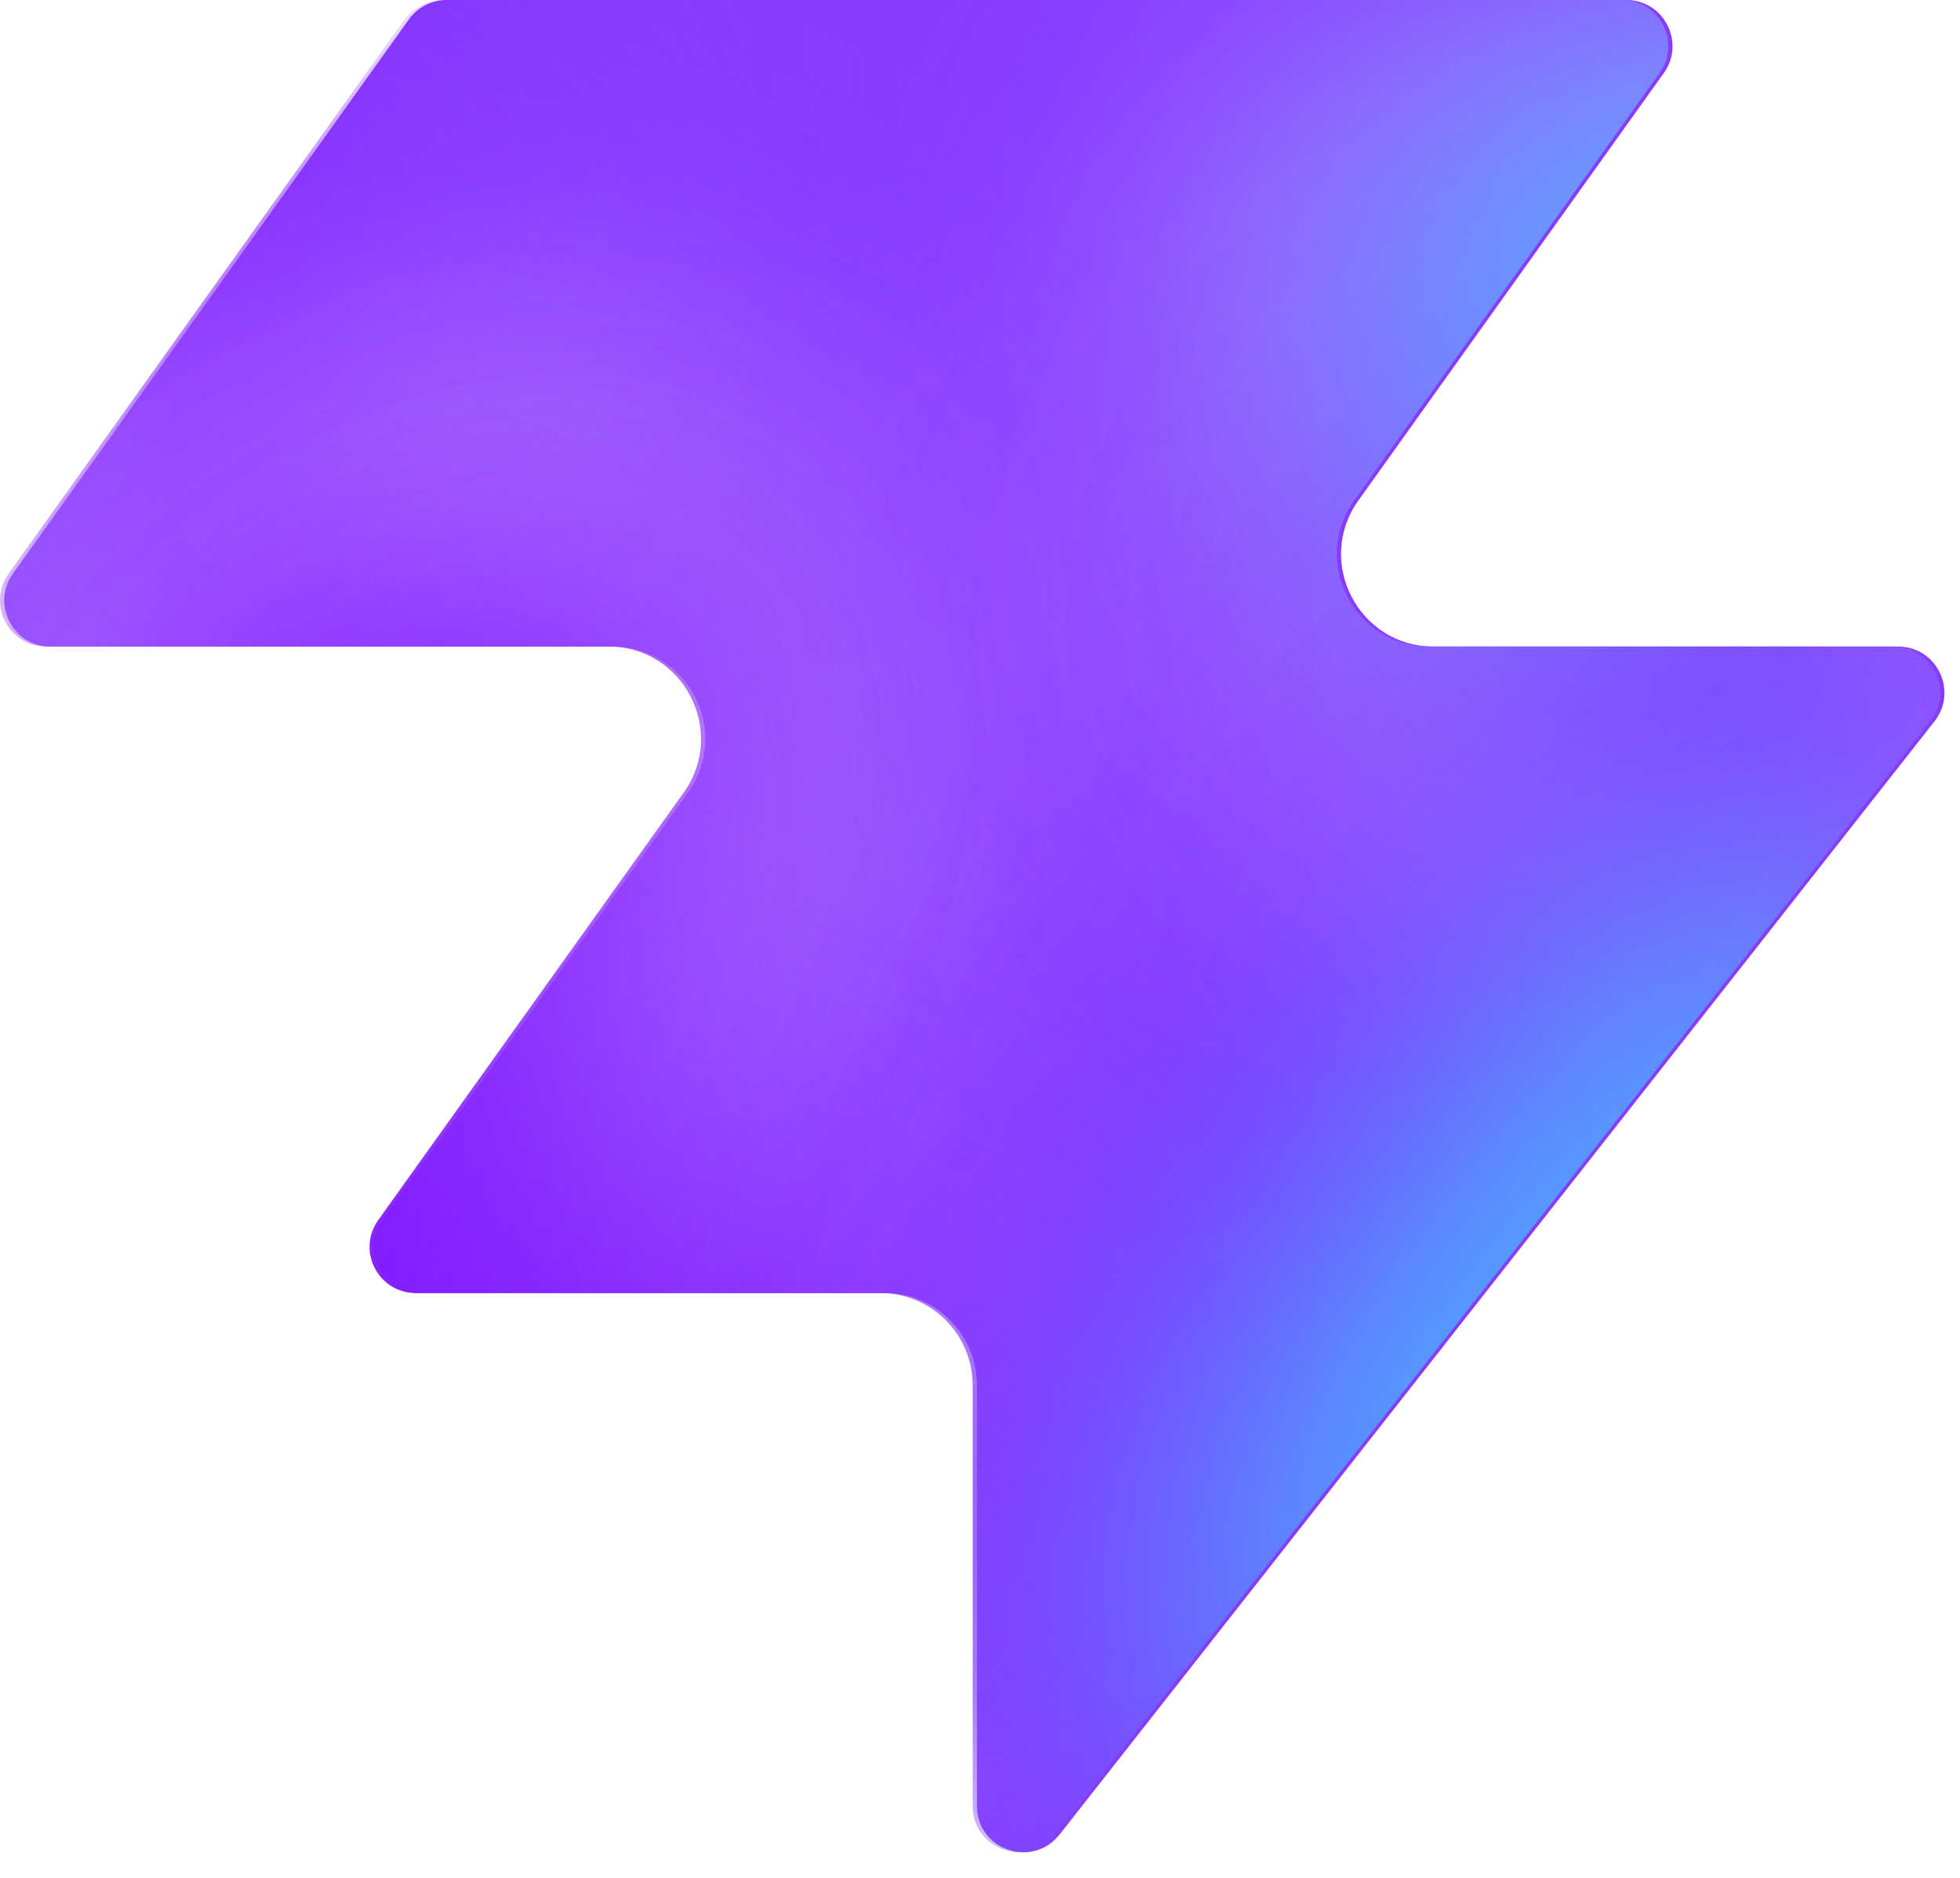
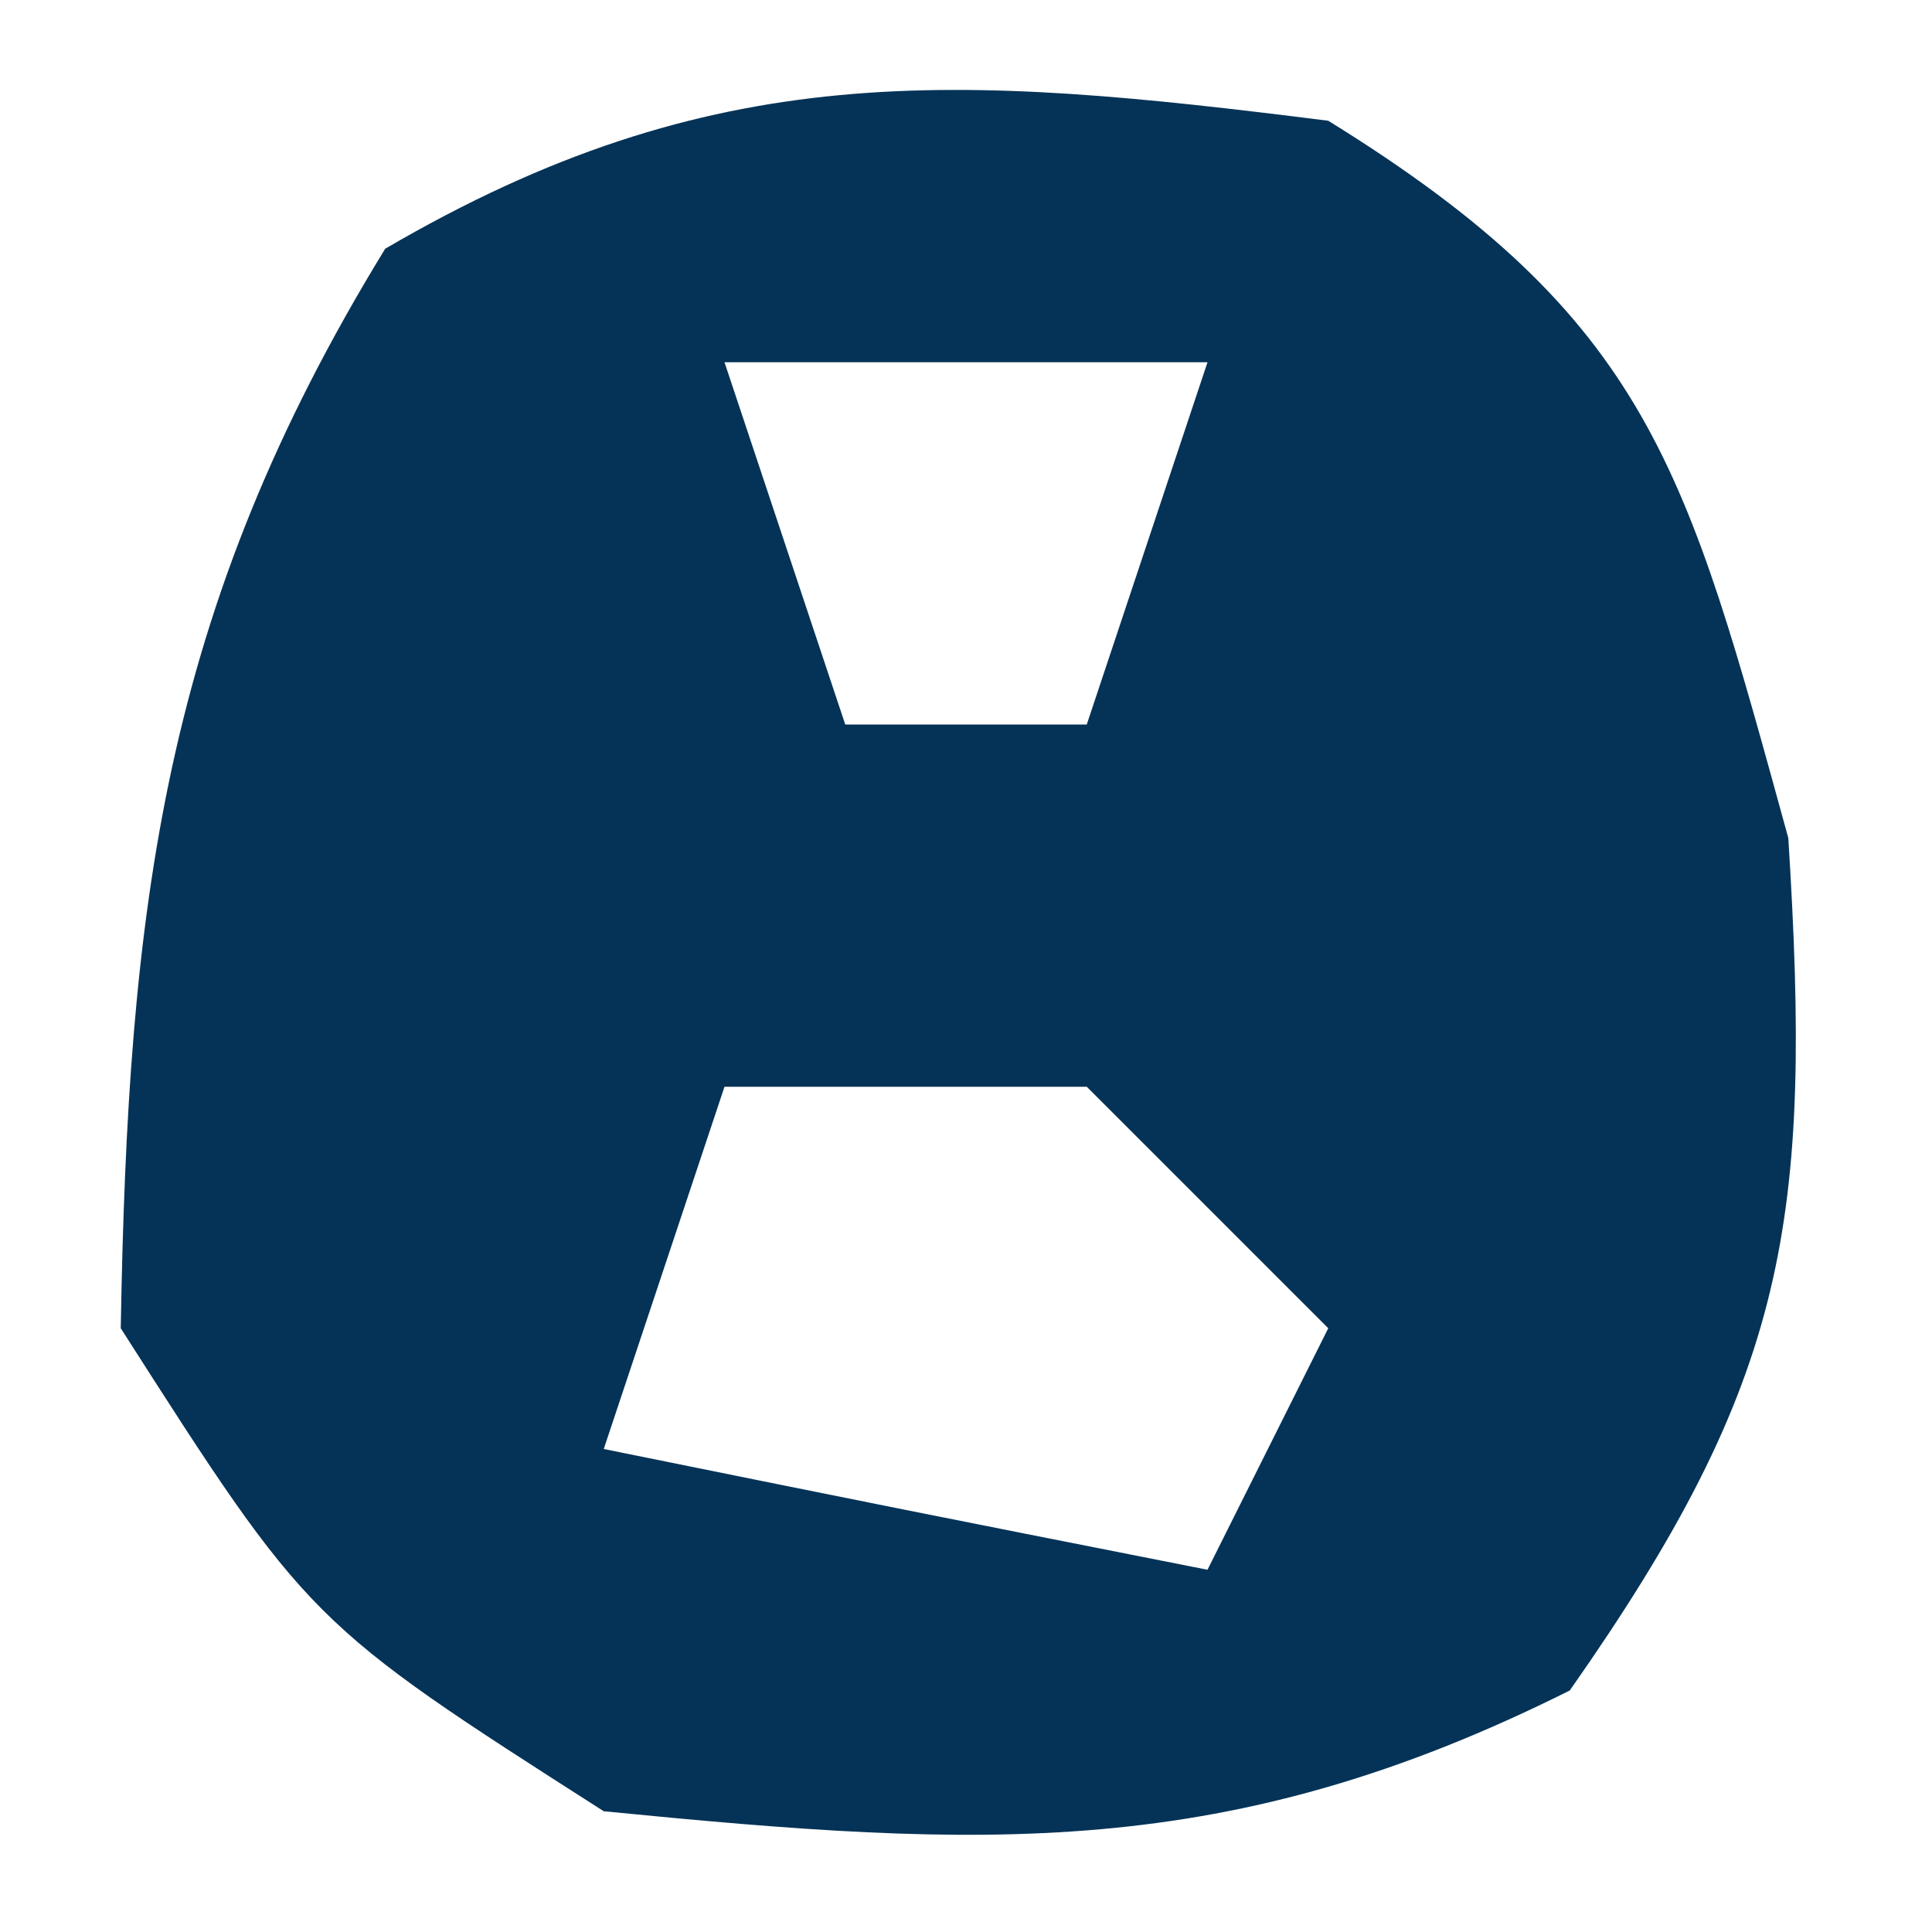
- <svg xmlns="http://www.w3.org/2000/svg" width="48" height="46" fill="none" viewBox="0 0 48 46">
-   <path fill="#863bff" d="M25.946 44.938c-.664.845-2.021.375-2.021-.698V33.937a2.26 2.26 0 0 0-2.262-2.262H10.287c-.92 0-1.456-1.04-.92-1.788l7.48-10.471c1.07-1.497 0-3.578-1.842-3.578H1.237c-.92 0-1.456-1.04-.92-1.788L10.013.474c.214-.297.556-.474.92-.474h28.894c.92 0 1.456 1.04.92 1.788l-7.48 10.471c-1.07 1.498 0 3.579 1.842 3.579h11.377c.943 0 1.473 1.088.89 1.83L25.947 44.94z" style="fill:#863bff;fill:color(display-p3 .525 .23 1);fill-opacity:1" />
-   <mask id="a" width="48" height="46" x="0" y="0" maskUnits="userSpaceOnUse" style="mask-type:alpha">
-     <path fill="#000" d="M25.842 44.938c-.664.844-2.021.375-2.021-.698V33.937a2.26 2.26 0 0 0-2.262-2.262H10.183c-.92 0-1.456-1.04-.92-1.788l7.48-10.471c1.07-1.498 0-3.579-1.842-3.579H1.133c-.92 0-1.456-1.04-.92-1.787L9.91.473c.214-.297.556-.474.92-.474h28.894c.92 0 1.456 1.04.92 1.788l-7.48 10.471c-1.07 1.498 0 3.578 1.842 3.578h11.377c.943 0 1.473 1.088.89 1.832L25.843 44.94z" style="fill:#000;fill-opacity:1" />
-   </mask>
-   <g mask="url(#a)">
-     <g filter="url(#b)">
-       <ellipse cx="5.508" cy="14.704" fill="#ede6ff" rx="5.508" ry="14.704" style="fill:#ede6ff;fill:color(display-p3 .927 .903 1);fill-opacity:1" transform="matrix(.00324 1 1 -.00324 -4.47 31.516)" />
-     </g>
-     <g filter="url(#c)">
-       <ellipse cx="10.399" cy="29.851" fill="#ede6ff" rx="10.399" ry="29.851" style="fill:#ede6ff;fill:color(display-p3 .927 .903 1);fill-opacity:1" transform="matrix(.00324 1 1 -.00324 -39.328 7.883)" />
-     </g>
-     <g filter="url(#d)">
-       <ellipse cx="5.508" cy="30.487" fill="#7e14ff" rx="5.508" ry="30.487" style="fill:#7e14ff;fill:color(display-p3 .492 .077 1);fill-opacity:1" transform="rotate(89.814 -25.913 -14.639)scale(1 -1)" />
-     </g>
-     <g filter="url(#e)">
-       <ellipse cx="5.508" cy="30.599" fill="#7e14ff" rx="5.508" ry="30.599" style="fill:#7e14ff;fill:color(display-p3 .492 .077 1);fill-opacity:1" transform="rotate(89.814 -32.644 -3.334)scale(1 -1)" />
-     </g>
-     <g filter="url(#f)">
-       <ellipse cx="5.508" cy="30.599" fill="#7e14ff" rx="5.508" ry="30.599" style="fill:#7e14ff;fill:color(display-p3 .492 .077 1);fill-opacity:1" transform="matrix(.00324 1 1 -.00324 -34.34 30.47)" />
-     </g>
-     <g filter="url(#g)">
-       <ellipse cx="14.072" cy="22.078" fill="#ede6ff" rx="14.072" ry="22.078" style="fill:#ede6ff;fill:color(display-p3 .927 .903 1);fill-opacity:1" transform="rotate(93.35 24.506 48.493)scale(-1 1)" />
-     </g>
-     <g filter="url(#h)">
-       <ellipse cx="3.47" cy="21.501" fill="#7e14ff" rx="3.47" ry="21.501" style="fill:#7e14ff;fill:color(display-p3 .492 .077 1);fill-opacity:1" transform="rotate(89.009 28.708 47.59)scale(-1 1)" />
-     </g>
-     <g filter="url(#i)">
-       <ellipse cx="3.47" cy="21.501" fill="#7e14ff" rx="3.47" ry="21.501" style="fill:#7e14ff;fill:color(display-p3 .492 .077 1);fill-opacity:1" transform="rotate(89.009 28.708 47.59)scale(-1 1)" />
-     </g>
-     <g filter="url(#j)">
-       <ellipse cx=".387" cy="8.972" fill="#7e14ff" rx="4.407" ry="29.108" style="fill:#7e14ff;fill:color(display-p3 .492 .077 1);fill-opacity:1" transform="rotate(39.51 .387 8.972)" />
-     </g>
-     <g filter="url(#k)">
-       <ellipse cx="47.523" cy="-6.092" fill="#7e14ff" rx="4.407" ry="29.108" style="fill:#7e14ff;fill:color(display-p3 .492 .077 1);fill-opacity:1" transform="rotate(37.892 47.523 -6.092)" />
-     </g>
-     <g filter="url(#l)">
-       <ellipse cx="41.412" cy="6.333" fill="#47bfff" rx="5.971" ry="9.665" style="fill:#47bfff;fill:color(display-p3 .28 .748 1);fill-opacity:1" transform="rotate(37.892 41.412 6.333)" />
-     </g>
-     <g filter="url(#m)">
-       <ellipse cx="-1.879" cy="38.332" fill="#7e14ff" rx="4.407" ry="29.108" style="fill:#7e14ff;fill:color(display-p3 .492 .077 1);fill-opacity:1" transform="rotate(37.892 -1.88 38.332)" />
-     </g>
-     <g filter="url(#n)">
-       <ellipse cx="-1.879" cy="38.332" fill="#7e14ff" rx="4.407" ry="29.108" style="fill:#7e14ff;fill:color(display-p3 .492 .077 1);fill-opacity:1" transform="rotate(37.892 -1.88 38.332)" />
-     </g>
-     <g filter="url(#o)">
-       <ellipse cx="35.651" cy="29.907" fill="#7e14ff" rx="4.407" ry="29.108" style="fill:#7e14ff;fill:color(display-p3 .492 .077 1);fill-opacity:1" transform="rotate(37.892 35.651 29.907)" />
-     </g>
-     <g filter="url(#p)">
-       <ellipse cx="38.418" cy="32.4" fill="#47bfff" rx="5.971" ry="15.297" style="fill:#47bfff;fill:color(display-p3 .28 .748 1);fill-opacity:1" transform="rotate(37.892 38.418 32.4)" />
-     </g>
-   </g>
-   <defs>
-     <filter id="b" width="60.045" height="41.654" x="-19.77" y="16.149" color-interpolation-filters="sRGB" filterUnits="userSpaceOnUse">
-       <feFlood flood-opacity="0" result="BackgroundImageFix" />
-       <feBlend in="SourceGraphic" in2="BackgroundImageFix" result="shape" />
-       <feGaussianBlur result="effect1_foregroundBlur_2002_17158" stdDeviation="7.659" />
-     </filter>
-     <filter id="c" width="90.34" height="51.437" x="-54.613" y="-7.533" color-interpolation-filters="sRGB" filterUnits="userSpaceOnUse">
-       <feFlood flood-opacity="0" result="BackgroundImageFix" />
-       <feBlend in="SourceGraphic" in2="BackgroundImageFix" result="shape" />
-       <feGaussianBlur result="effect1_foregroundBlur_2002_17158" stdDeviation="7.659" />
-     </filter>
-     <filter id="d" width="79.355" height="29.4" x="-49.64" y="2.03" color-interpolation-filters="sRGB" filterUnits="userSpaceOnUse">
-       <feFlood flood-opacity="0" result="BackgroundImageFix" />
-       <feBlend in="SourceGraphic" in2="BackgroundImageFix" result="shape" />
-       <feGaussianBlur result="effect1_foregroundBlur_2002_17158" stdDeviation="4.596" />
-     </filter>
-     <filter id="e" width="79.579" height="29.4" x="-45.045" y="20.029" color-interpolation-filters="sRGB" filterUnits="userSpaceOnUse">
-       <feFlood flood-opacity="0" result="BackgroundImageFix" />
-       <feBlend in="SourceGraphic" in2="BackgroundImageFix" result="shape" />
-       <feGaussianBlur result="effect1_foregroundBlur_2002_17158" stdDeviation="4.596" />
-     </filter>
-     <filter id="f" width="79.579" height="29.4" x="-43.513" y="21.178" color-interpolation-filters="sRGB" filterUnits="userSpaceOnUse">
-       <feFlood flood-opacity="0" result="BackgroundImageFix" />
-       <feBlend in="SourceGraphic" in2="BackgroundImageFix" result="shape" />
-       <feGaussianBlur result="effect1_foregroundBlur_2002_17158" stdDeviation="4.596" />
-     </filter>
-     <filter id="g" width="74.749" height="58.852" x="15.756" y="-17.901" color-interpolation-filters="sRGB" filterUnits="userSpaceOnUse">
-       <feFlood flood-opacity="0" result="BackgroundImageFix" />
-       <feBlend in="SourceGraphic" in2="BackgroundImageFix" result="shape" />
-       <feGaussianBlur result="effect1_foregroundBlur_2002_17158" stdDeviation="7.659" />
-     </filter>
-     <filter id="h" width="61.377" height="25.362" x="23.548" y="2.284" color-interpolation-filters="sRGB" filterUnits="userSpaceOnUse">
-       <feFlood flood-opacity="0" result="BackgroundImageFix" />
-       <feBlend in="SourceGraphic" in2="BackgroundImageFix" result="shape" />
-       <feGaussianBlur result="effect1_foregroundBlur_2002_17158" stdDeviation="4.596" />
-     </filter>
-     <filter id="i" width="61.377" height="25.362" x="23.548" y="2.284" color-interpolation-filters="sRGB" filterUnits="userSpaceOnUse">
-       <feFlood flood-opacity="0" result="BackgroundImageFix" />
-       <feBlend in="SourceGraphic" in2="BackgroundImageFix" result="shape" />
-       <feGaussianBlur result="effect1_foregroundBlur_2002_17158" stdDeviation="4.596" />
-     </filter>
-     <filter id="j" width="56.045" height="63.649" x="-27.636" y="-22.853" color-interpolation-filters="sRGB" filterUnits="userSpaceOnUse">
-       <feFlood flood-opacity="0" result="BackgroundImageFix" />
-       <feBlend in="SourceGraphic" in2="BackgroundImageFix" result="shape" />
-       <feGaussianBlur result="effect1_foregroundBlur_2002_17158" stdDeviation="4.596" />
-     </filter>
-     <filter id="k" width="54.814" height="64.646" x="20.116" y="-38.415" color-interpolation-filters="sRGB" filterUnits="userSpaceOnUse">
-       <feFlood flood-opacity="0" result="BackgroundImageFix" />
-       <feBlend in="SourceGraphic" in2="BackgroundImageFix" result="shape" />
-       <feGaussianBlur result="effect1_foregroundBlur_2002_17158" stdDeviation="4.596" />
-     </filter>
-     <filter id="l" width="33.541" height="35.313" x="24.641" y="-11.323" color-interpolation-filters="sRGB" filterUnits="userSpaceOnUse">
-       <feFlood flood-opacity="0" result="BackgroundImageFix" />
-       <feBlend in="SourceGraphic" in2="BackgroundImageFix" result="shape" />
-       <feGaussianBlur result="effect1_foregroundBlur_2002_17158" stdDeviation="4.596" />
-     </filter>
-     <filter id="m" width="54.814" height="64.646" x="-29.286" y="6.009" color-interpolation-filters="sRGB" filterUnits="userSpaceOnUse">
-       <feFlood flood-opacity="0" result="BackgroundImageFix" />
-       <feBlend in="SourceGraphic" in2="BackgroundImageFix" result="shape" />
-       <feGaussianBlur result="effect1_foregroundBlur_2002_17158" stdDeviation="4.596" />
-     </filter>
-     <filter id="n" width="54.814" height="64.646" x="-29.286" y="6.009" color-interpolation-filters="sRGB" filterUnits="userSpaceOnUse">
-       <feFlood flood-opacity="0" result="BackgroundImageFix" />
-       <feBlend in="SourceGraphic" in2="BackgroundImageFix" result="shape" />
-       <feGaussianBlur result="effect1_foregroundBlur_2002_17158" stdDeviation="4.596" />
-     </filter>
-     <filter id="o" width="54.814" height="64.646" x="8.244" y="-2.416" color-interpolation-filters="sRGB" filterUnits="userSpaceOnUse">
-       <feFlood flood-opacity="0" result="BackgroundImageFix" />
-       <feBlend in="SourceGraphic" in2="BackgroundImageFix" result="shape" />
-       <feGaussianBlur result="effect1_foregroundBlur_2002_17158" stdDeviation="4.596" />
-     </filter>
-     <filter id="p" width="39.409" height="43.623" x="18.713" y="10.588" color-interpolation-filters="sRGB" filterUnits="userSpaceOnUse">
-       <feFlood flood-opacity="0" result="BackgroundImageFix" />
-       <feBlend in="SourceGraphic" in2="BackgroundImageFix" result="shape" />
-       <feGaussianBlur result="effect1_foregroundBlur_2002_17158" stdDeviation="4.596" />
-     </filter>
-   </defs>
+ <svg xmlns="http://www.w3.org/2000/svg" version="1.1" width="16" height="16">
+   <path d="M0 0 C2.67 1.65 2.97 2.89 3.81 5.94 C4.01 9.12 3.81 10.42 2 13 C-0.84 14.42 -2.85 14.31 -6 14 C-8.44 12.44 -8.44 12.44 -10 10 C-9.94 6.5 -9.65 4.06 -7.81 1.06 C-5.09 -0.53 -3.09 -0.39 0 0 Z M-5 2 C-4.67 2.99 -4.34 3.98 -4 5 C-3.34 5 -2.68 5 -2 5 C-1.67 4.01 -1.34 3.02 -1 2 C-2.32 2 -3.64 2 -5 2 Z M-8 5 C-7 9 -7 9 -7 9 Z M1 5 C2 9 2 9 2 9 Z M-5 8 C-5.33 8.99 -5.66 9.98 -6 11 C-3.53 11.5 -3.53 11.5 -1 12 C-0.67 11.34 -0.34 10.68 0 10 C-0.66 9.34 -1.32 8.68 -2 8 C-2.99 8 -3.98 8 -5 8 Z " fill="#053357" transform="translate(11,1)" />
</svg>
